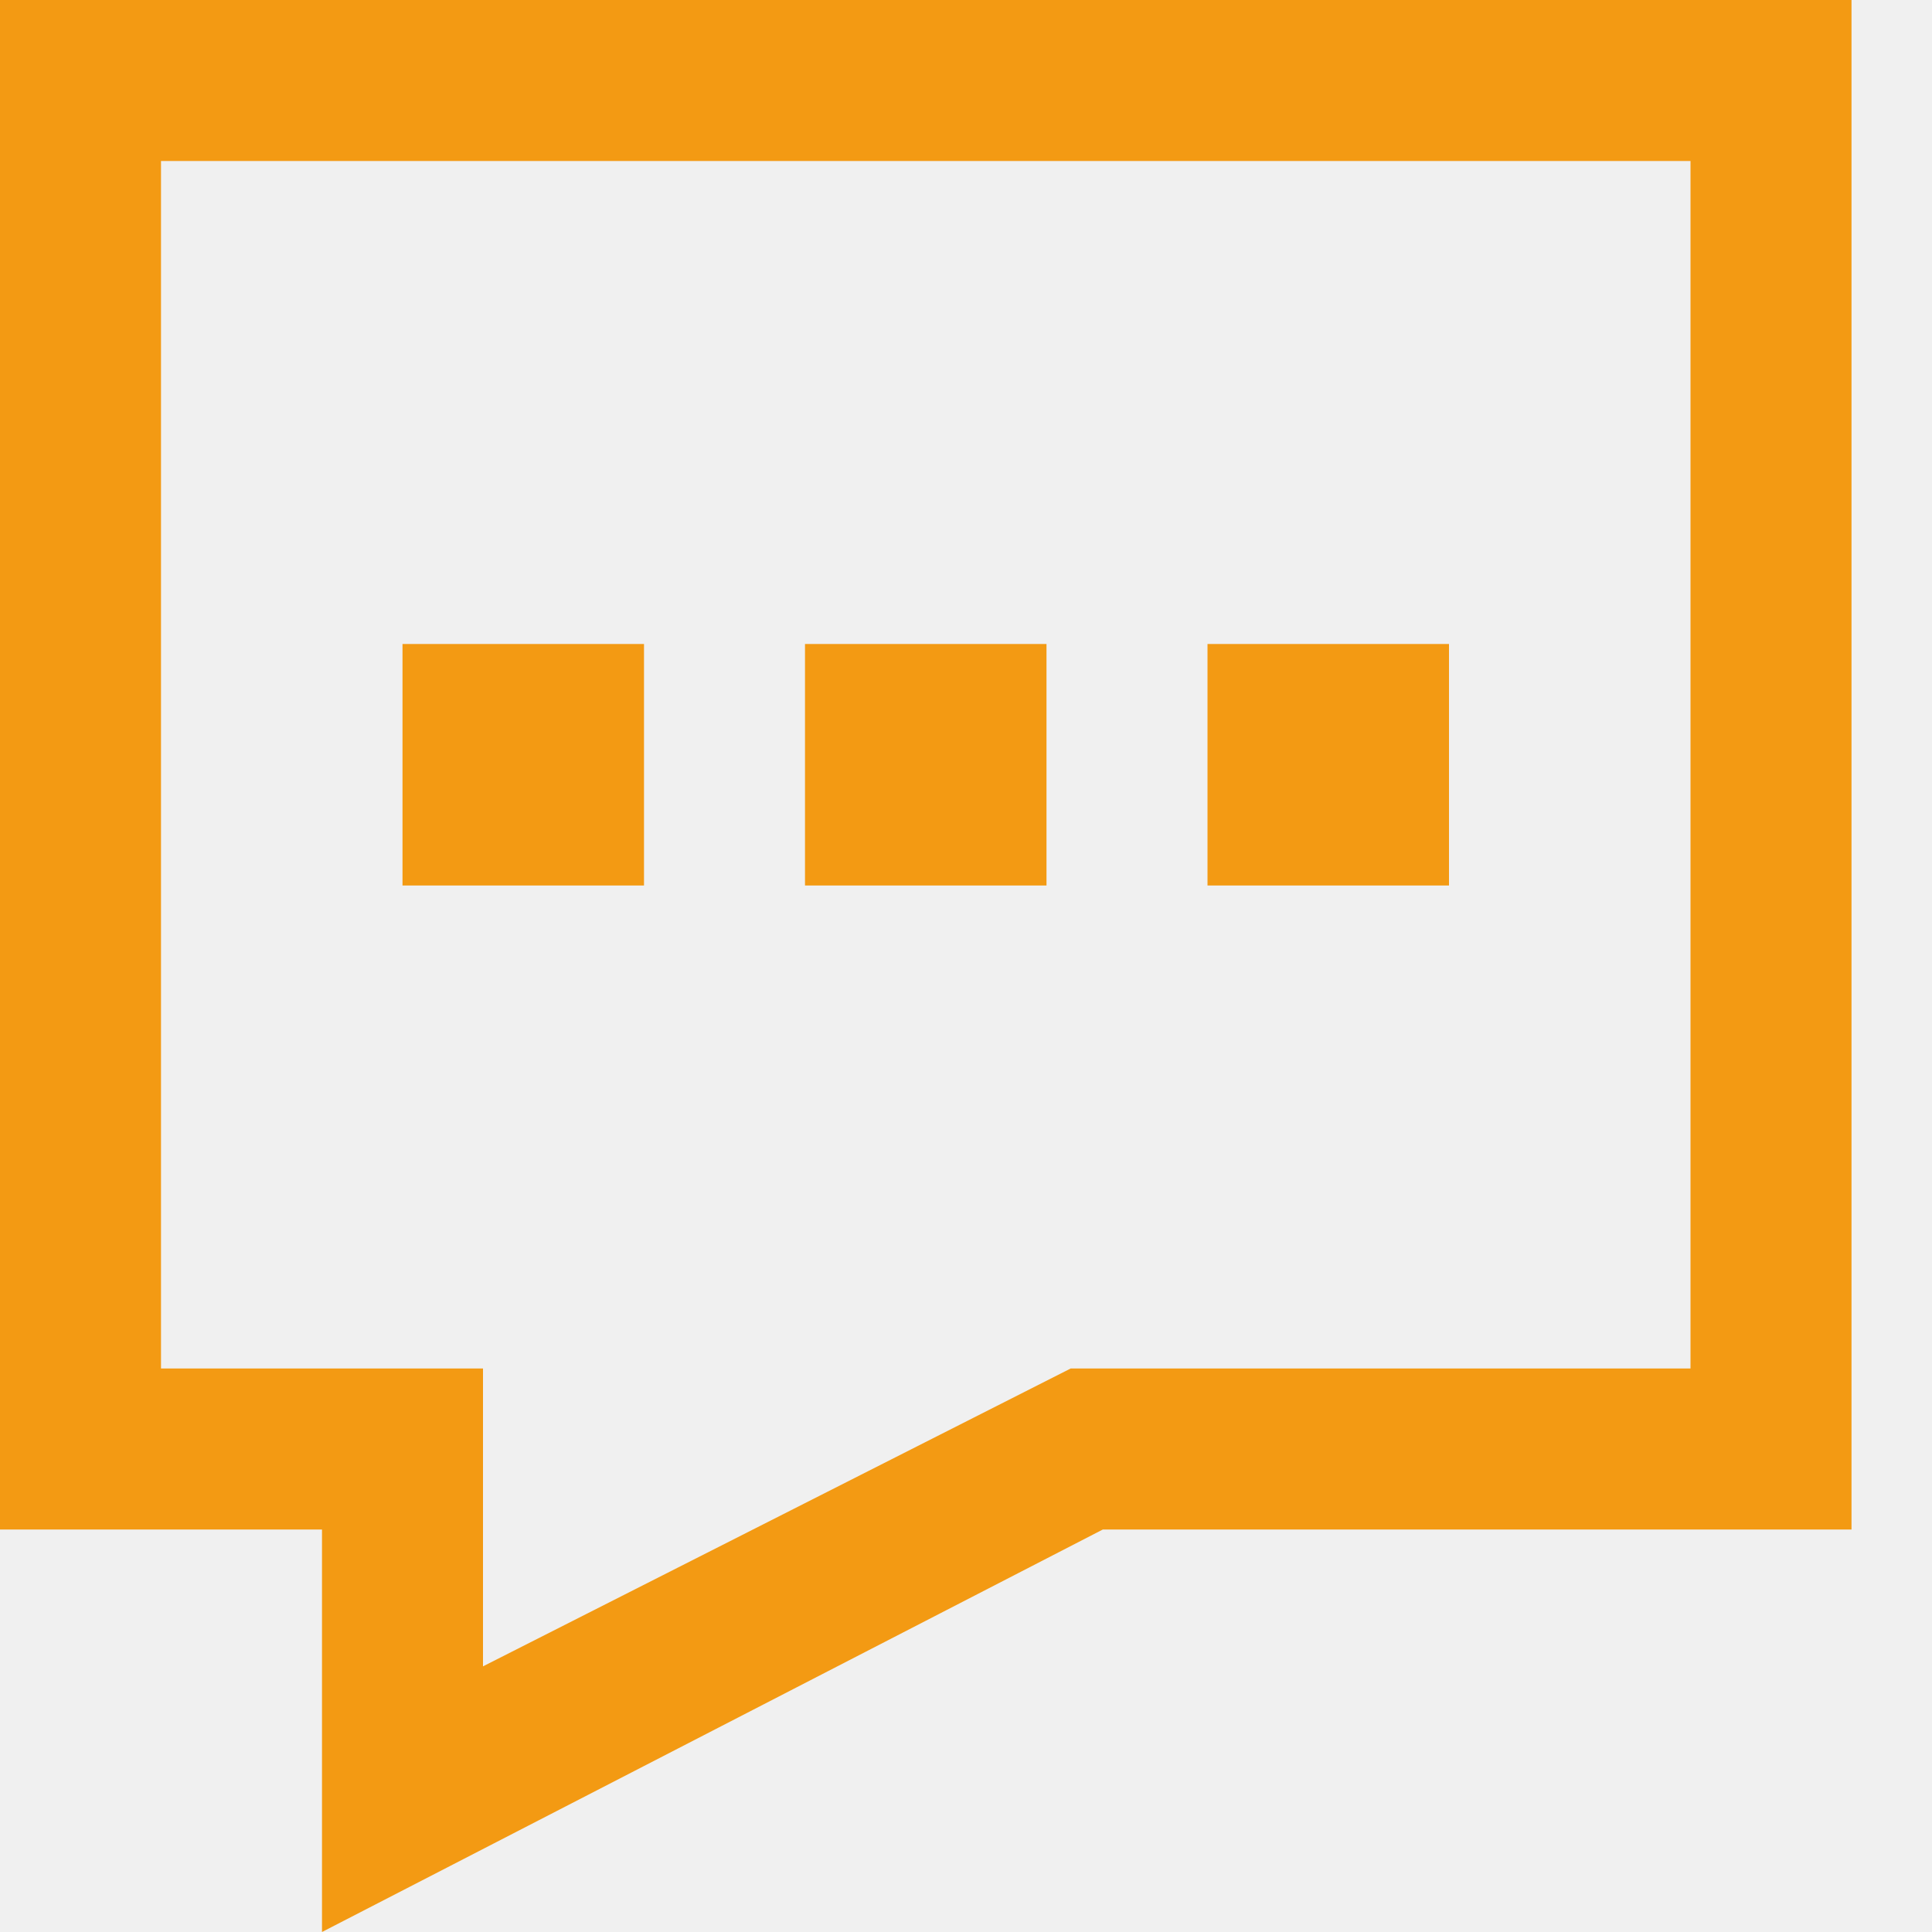
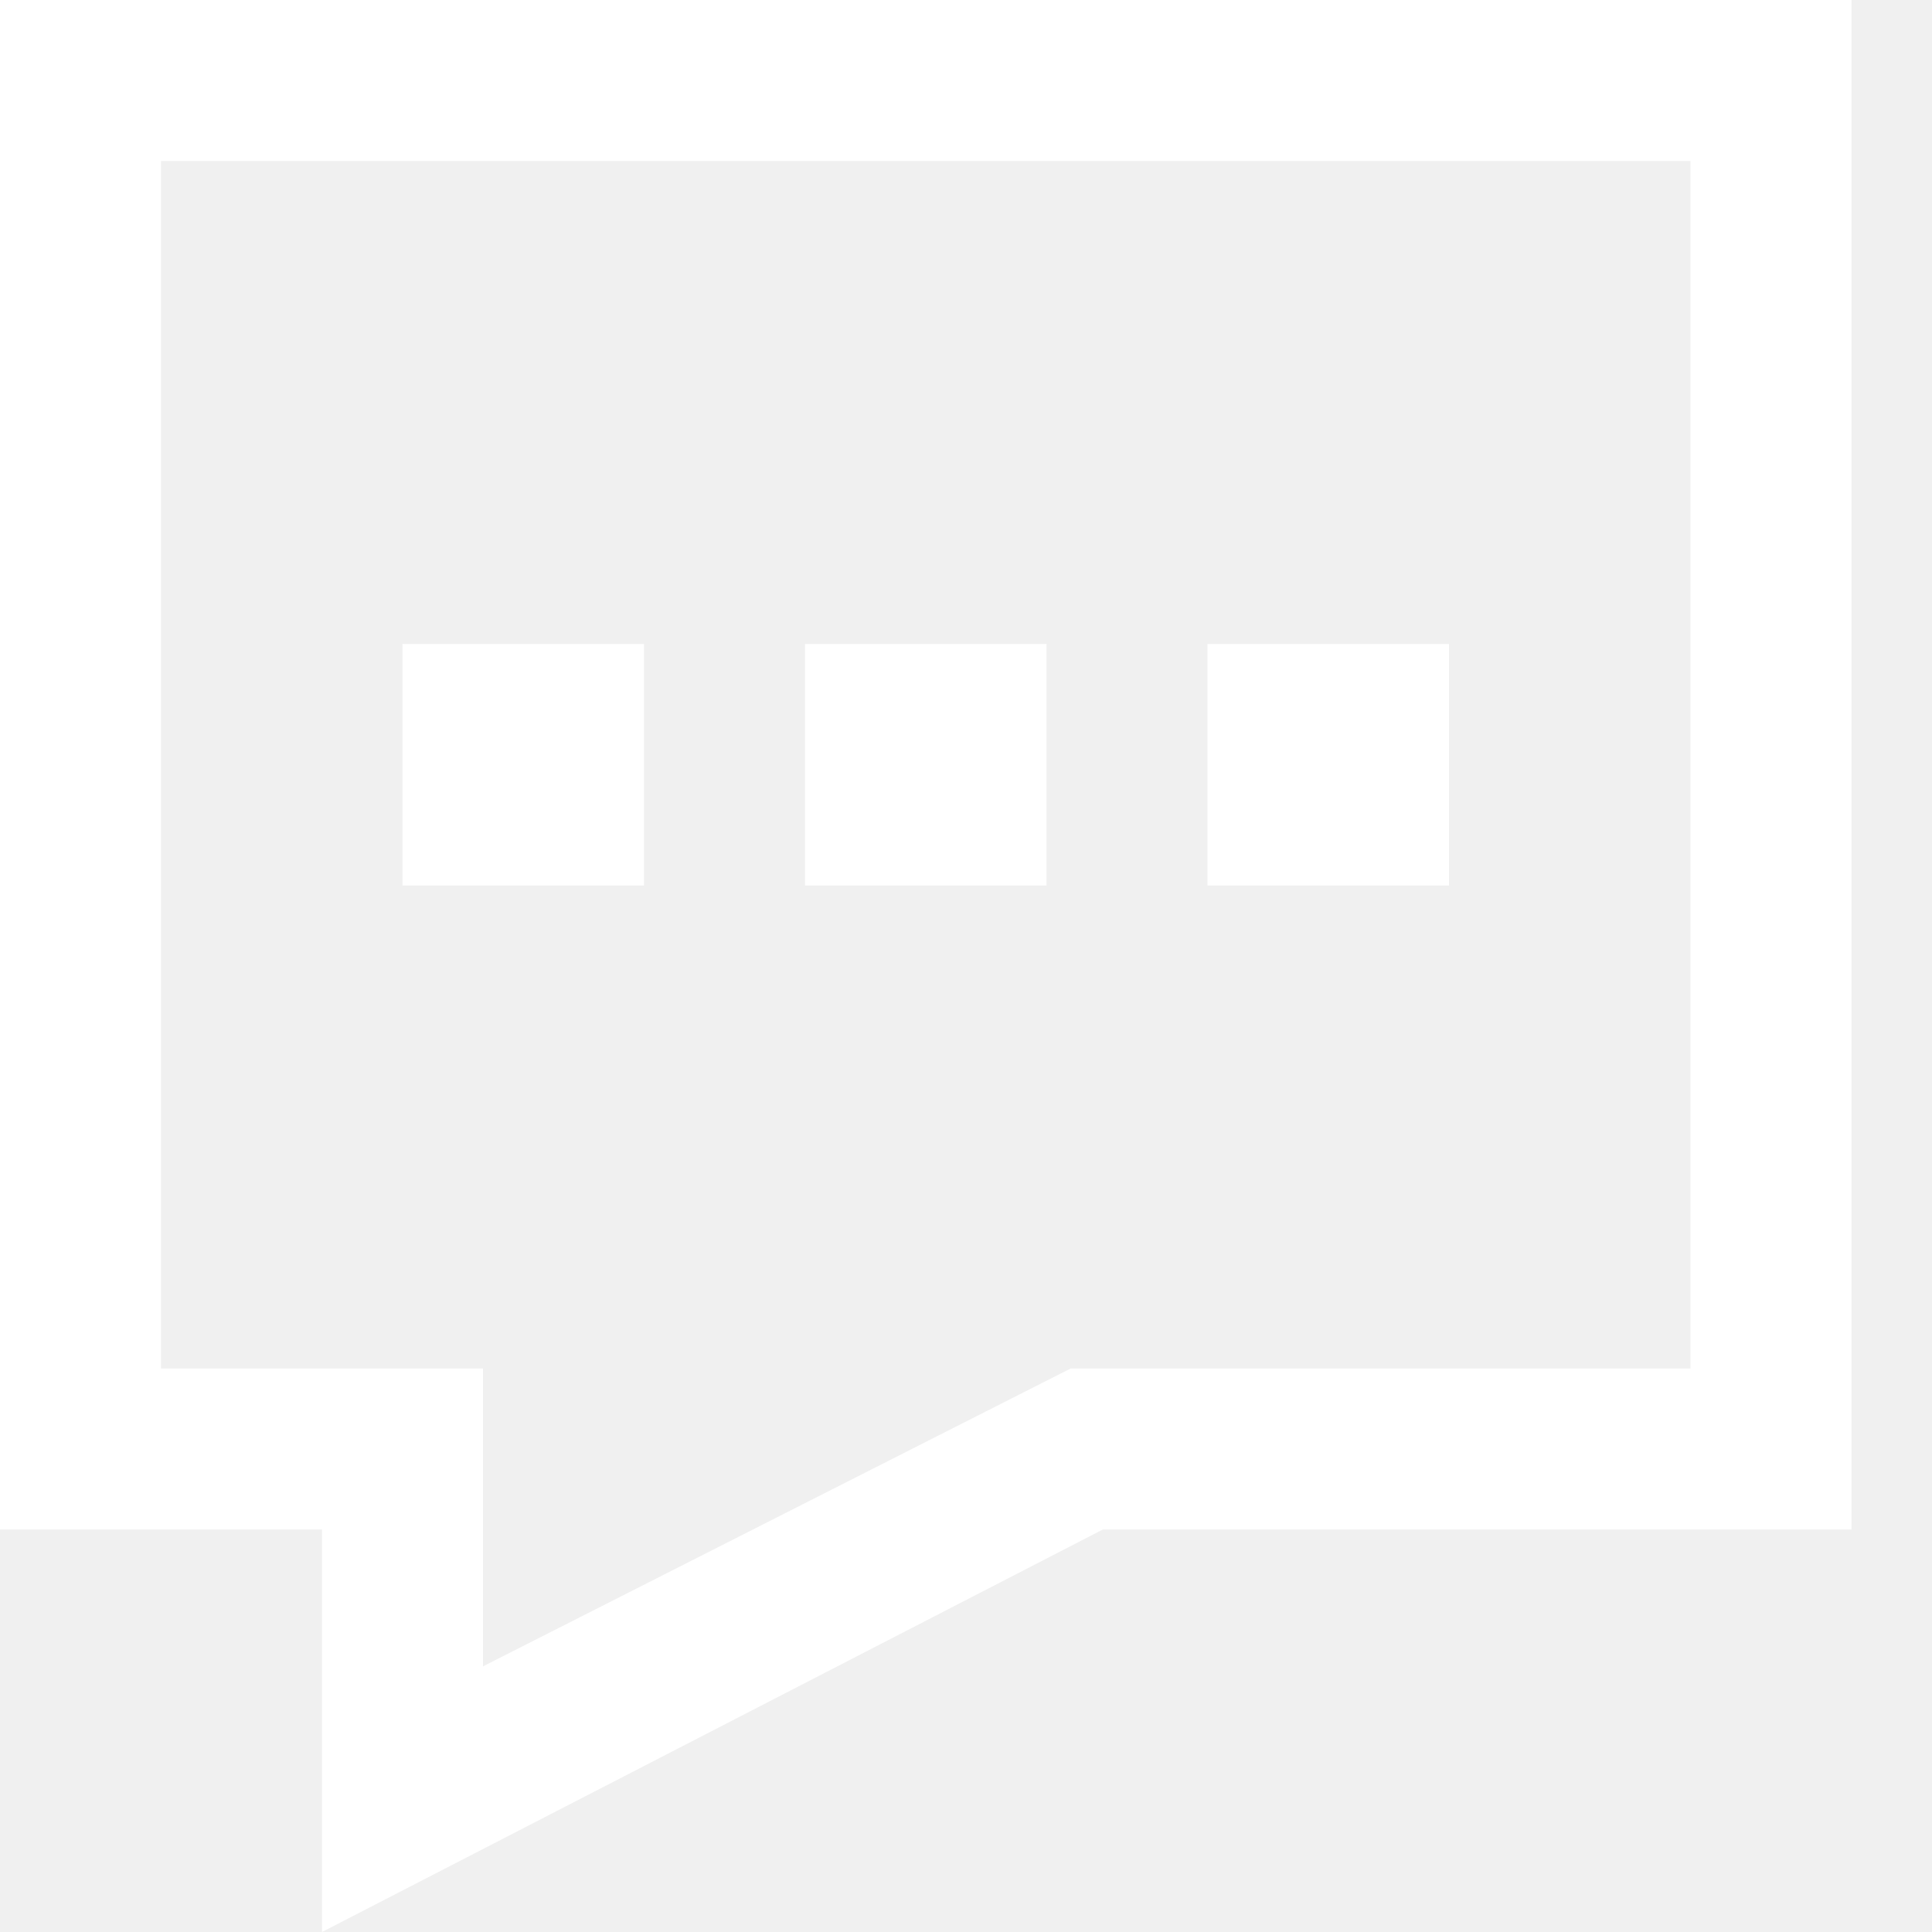
- <svg xmlns="http://www.w3.org/2000/svg" fill="#F39A13" version="1.1" id="XMLID_276_" viewBox="0 0 24 24" xml:space="preserve">
+ <svg xmlns="http://www.w3.org/2000/svg" fill="#ffffff" version="1.1" id="XMLID_276_" viewBox="0 0 24 24" xml:space="preserve">
  <g id="contact-us">
    <g>
      <path d="M4,24v-5H0V0h23v19h-9.3L4,24z M2,17h4v3.7l7.3-3.7H21V2H2V17z" />
    </g>
    <g>
      <rect x="5" y="8" width="3" height="3" />
    </g>
    <g>
      <rect x="10" y="8" width="3" height="3" />
    </g>
    <g>
      <rect x="15" y="8" width="3" height="3" />
    </g>
  </g>
</svg>
